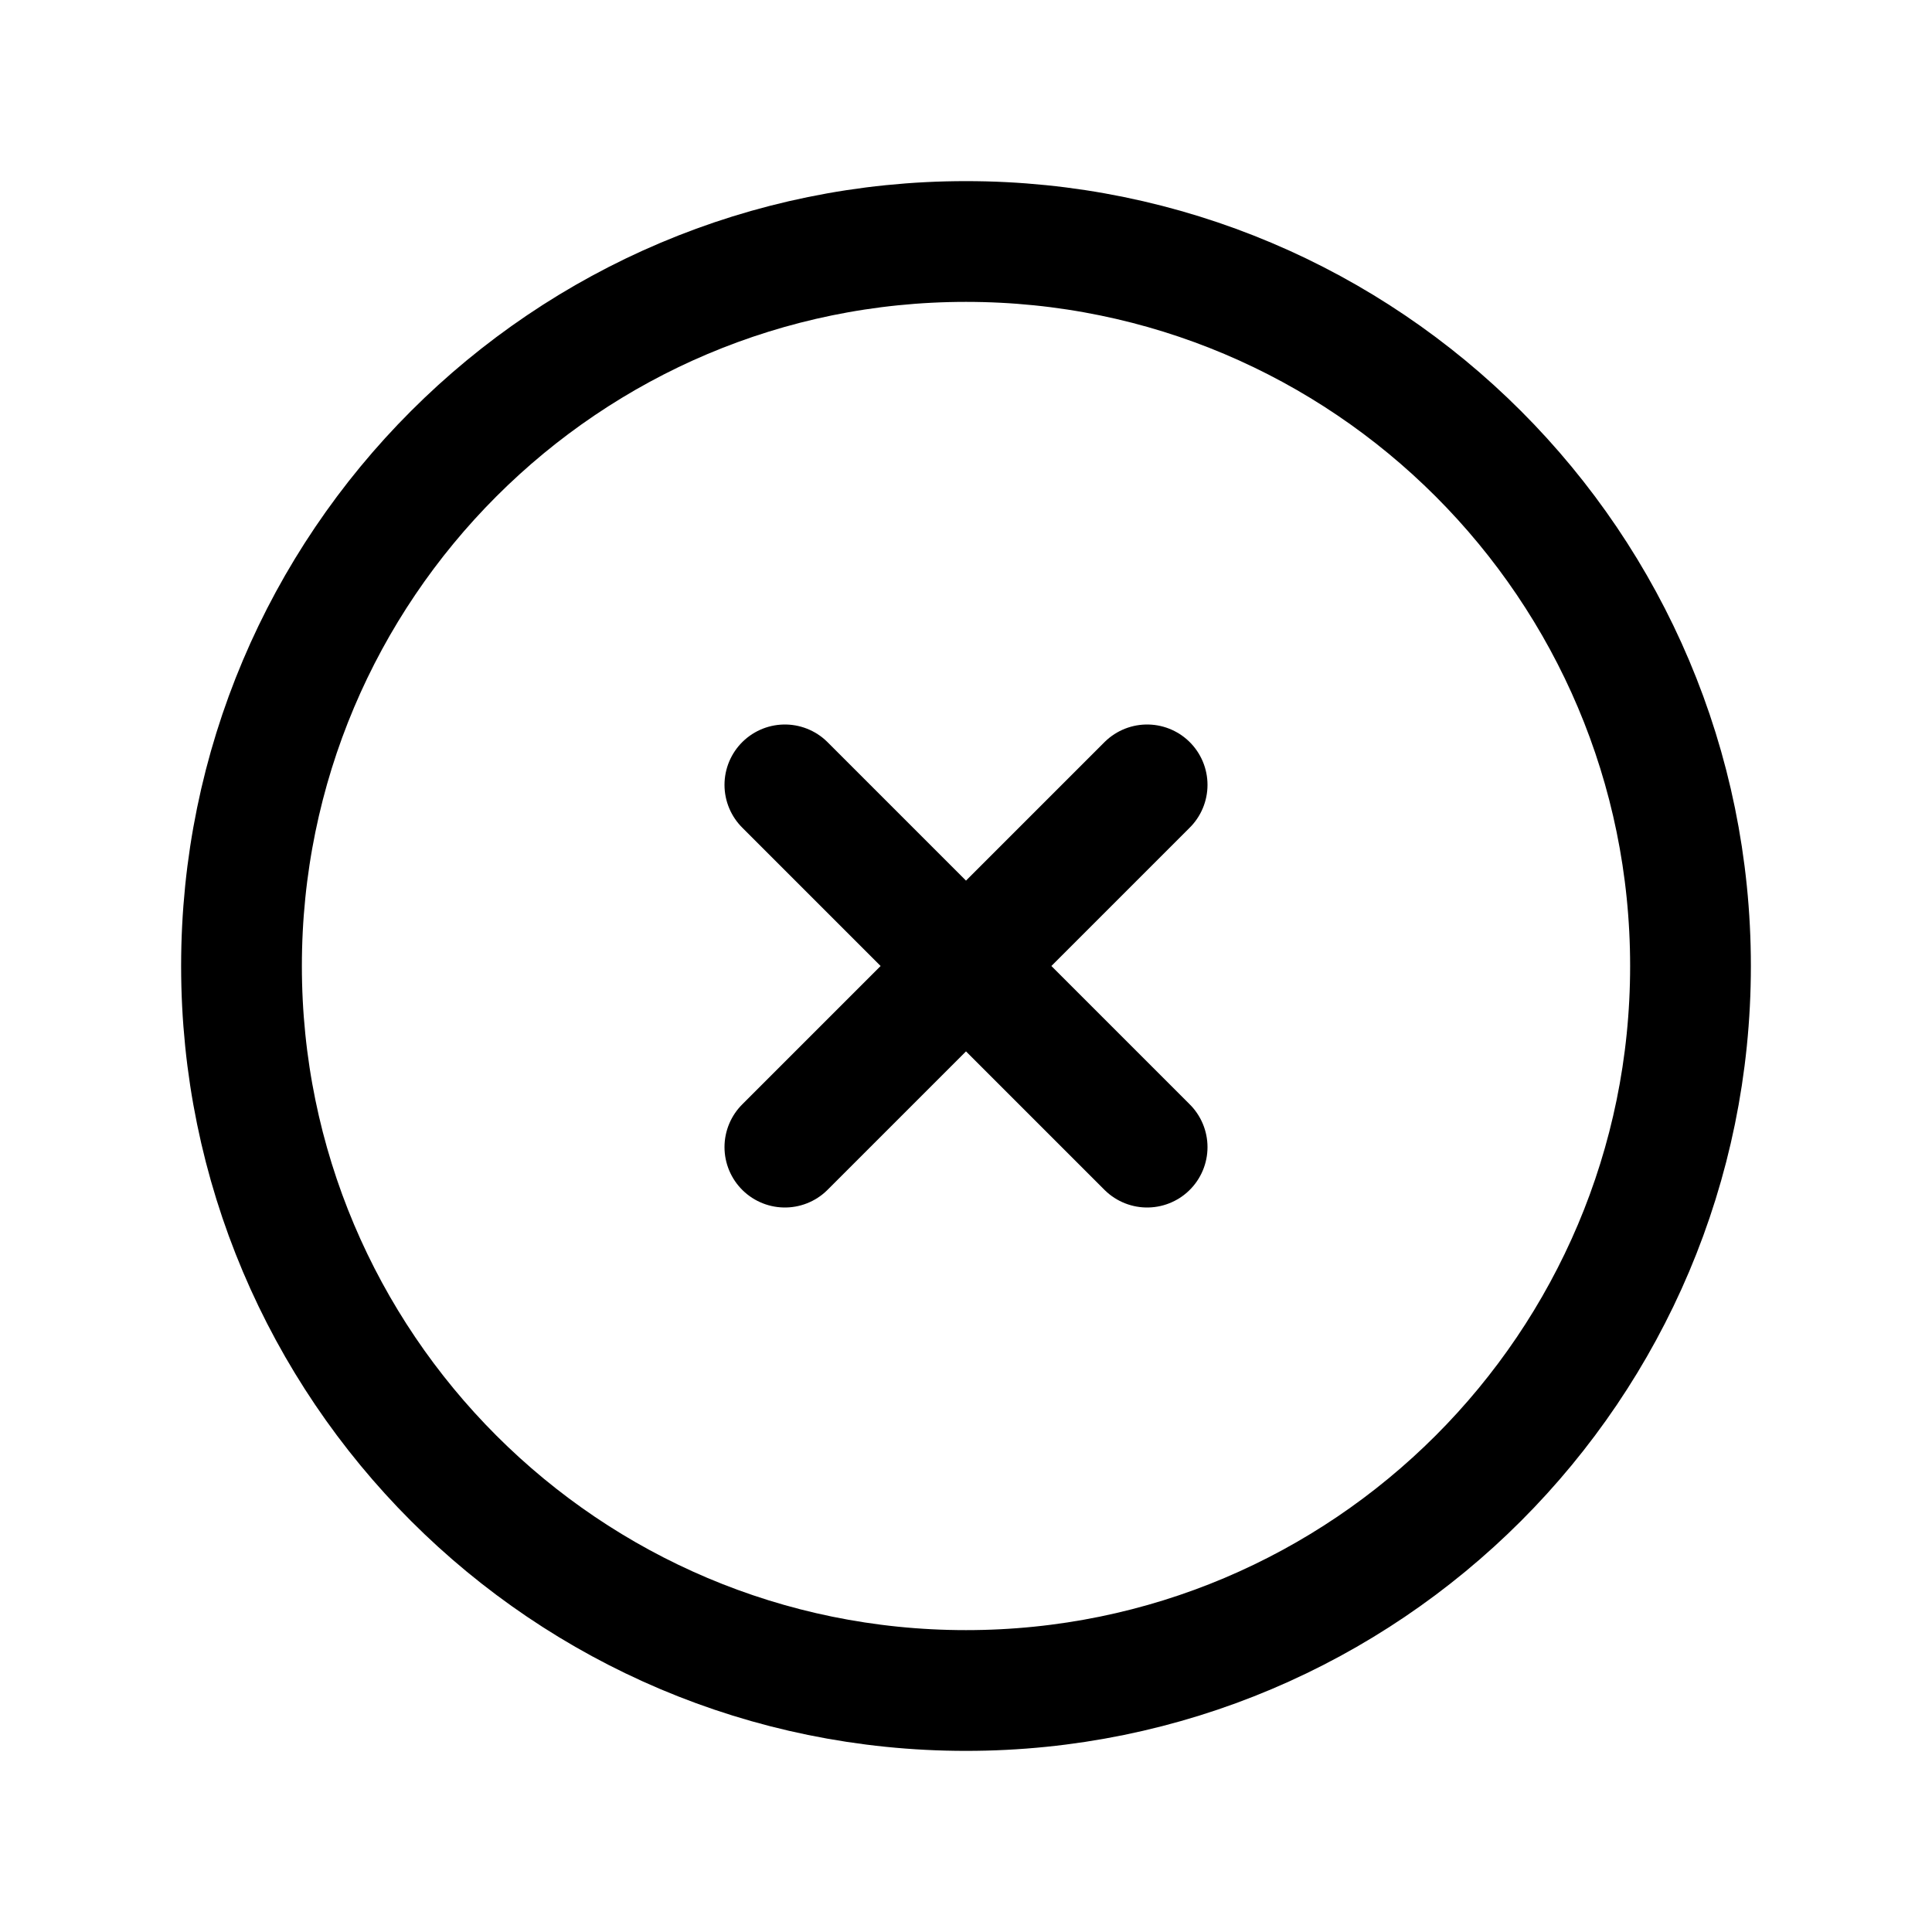
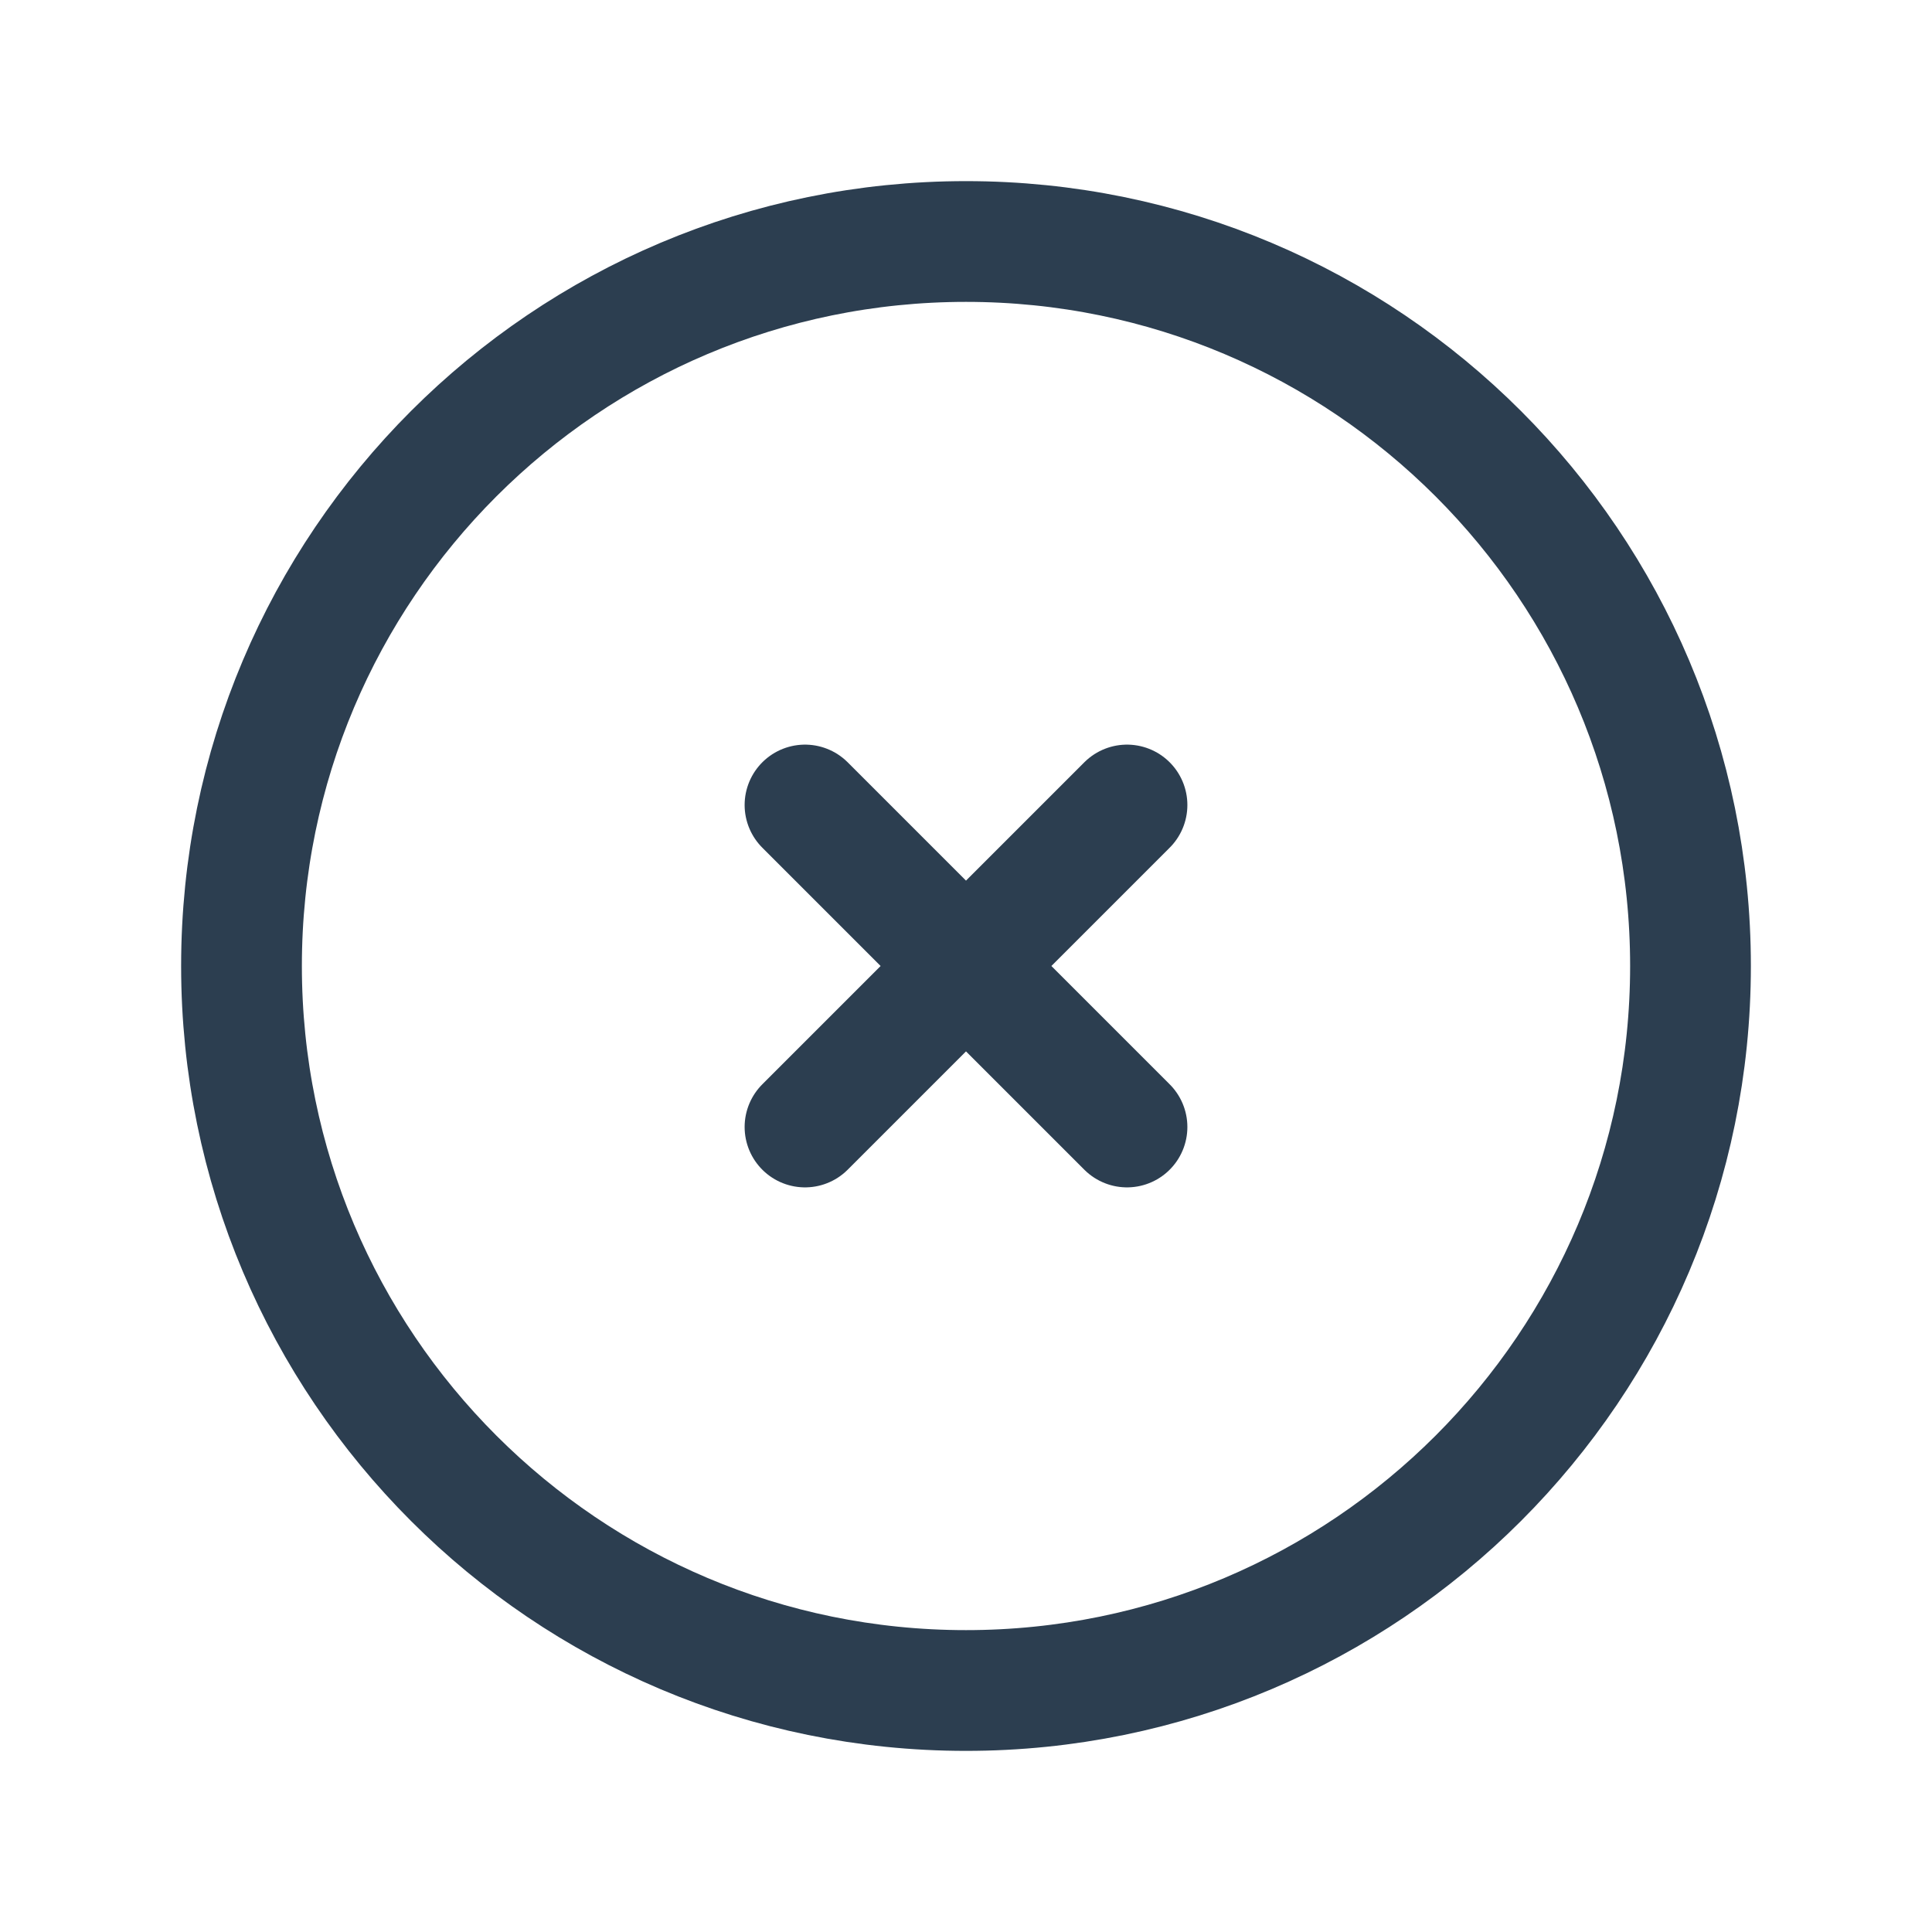
- <svg xmlns="http://www.w3.org/2000/svg" fill="none" viewBox="0 0 24 24" stroke-width="1.5" stroke="currentColor">
-   <path stroke-linecap="round" stroke-linejoin="round" d="M9.75 9.75l4.5 4.5m0-4.5l-4.5 4.5M21 12a9 9 0 11-18 0 9 9 0 0118 0z" />
+ <svg xmlns="http://www.w3.org/2000/svg" class="icon icon-tabler icon-tabler-circle-x" width="44" height="44" viewBox="0 0 24 24" stroke-width="1.5" stroke="#2c3e50" fill="none" stroke-linecap="round" stroke-linejoin="round">
+   <path stroke="none" d="M0 0h24v24H0z" fill="none" />
+   <circle cx="12" cy="12" r="9" />
+   <path d="M10 10l4 4m0 -4l-4 4" />
</svg>
